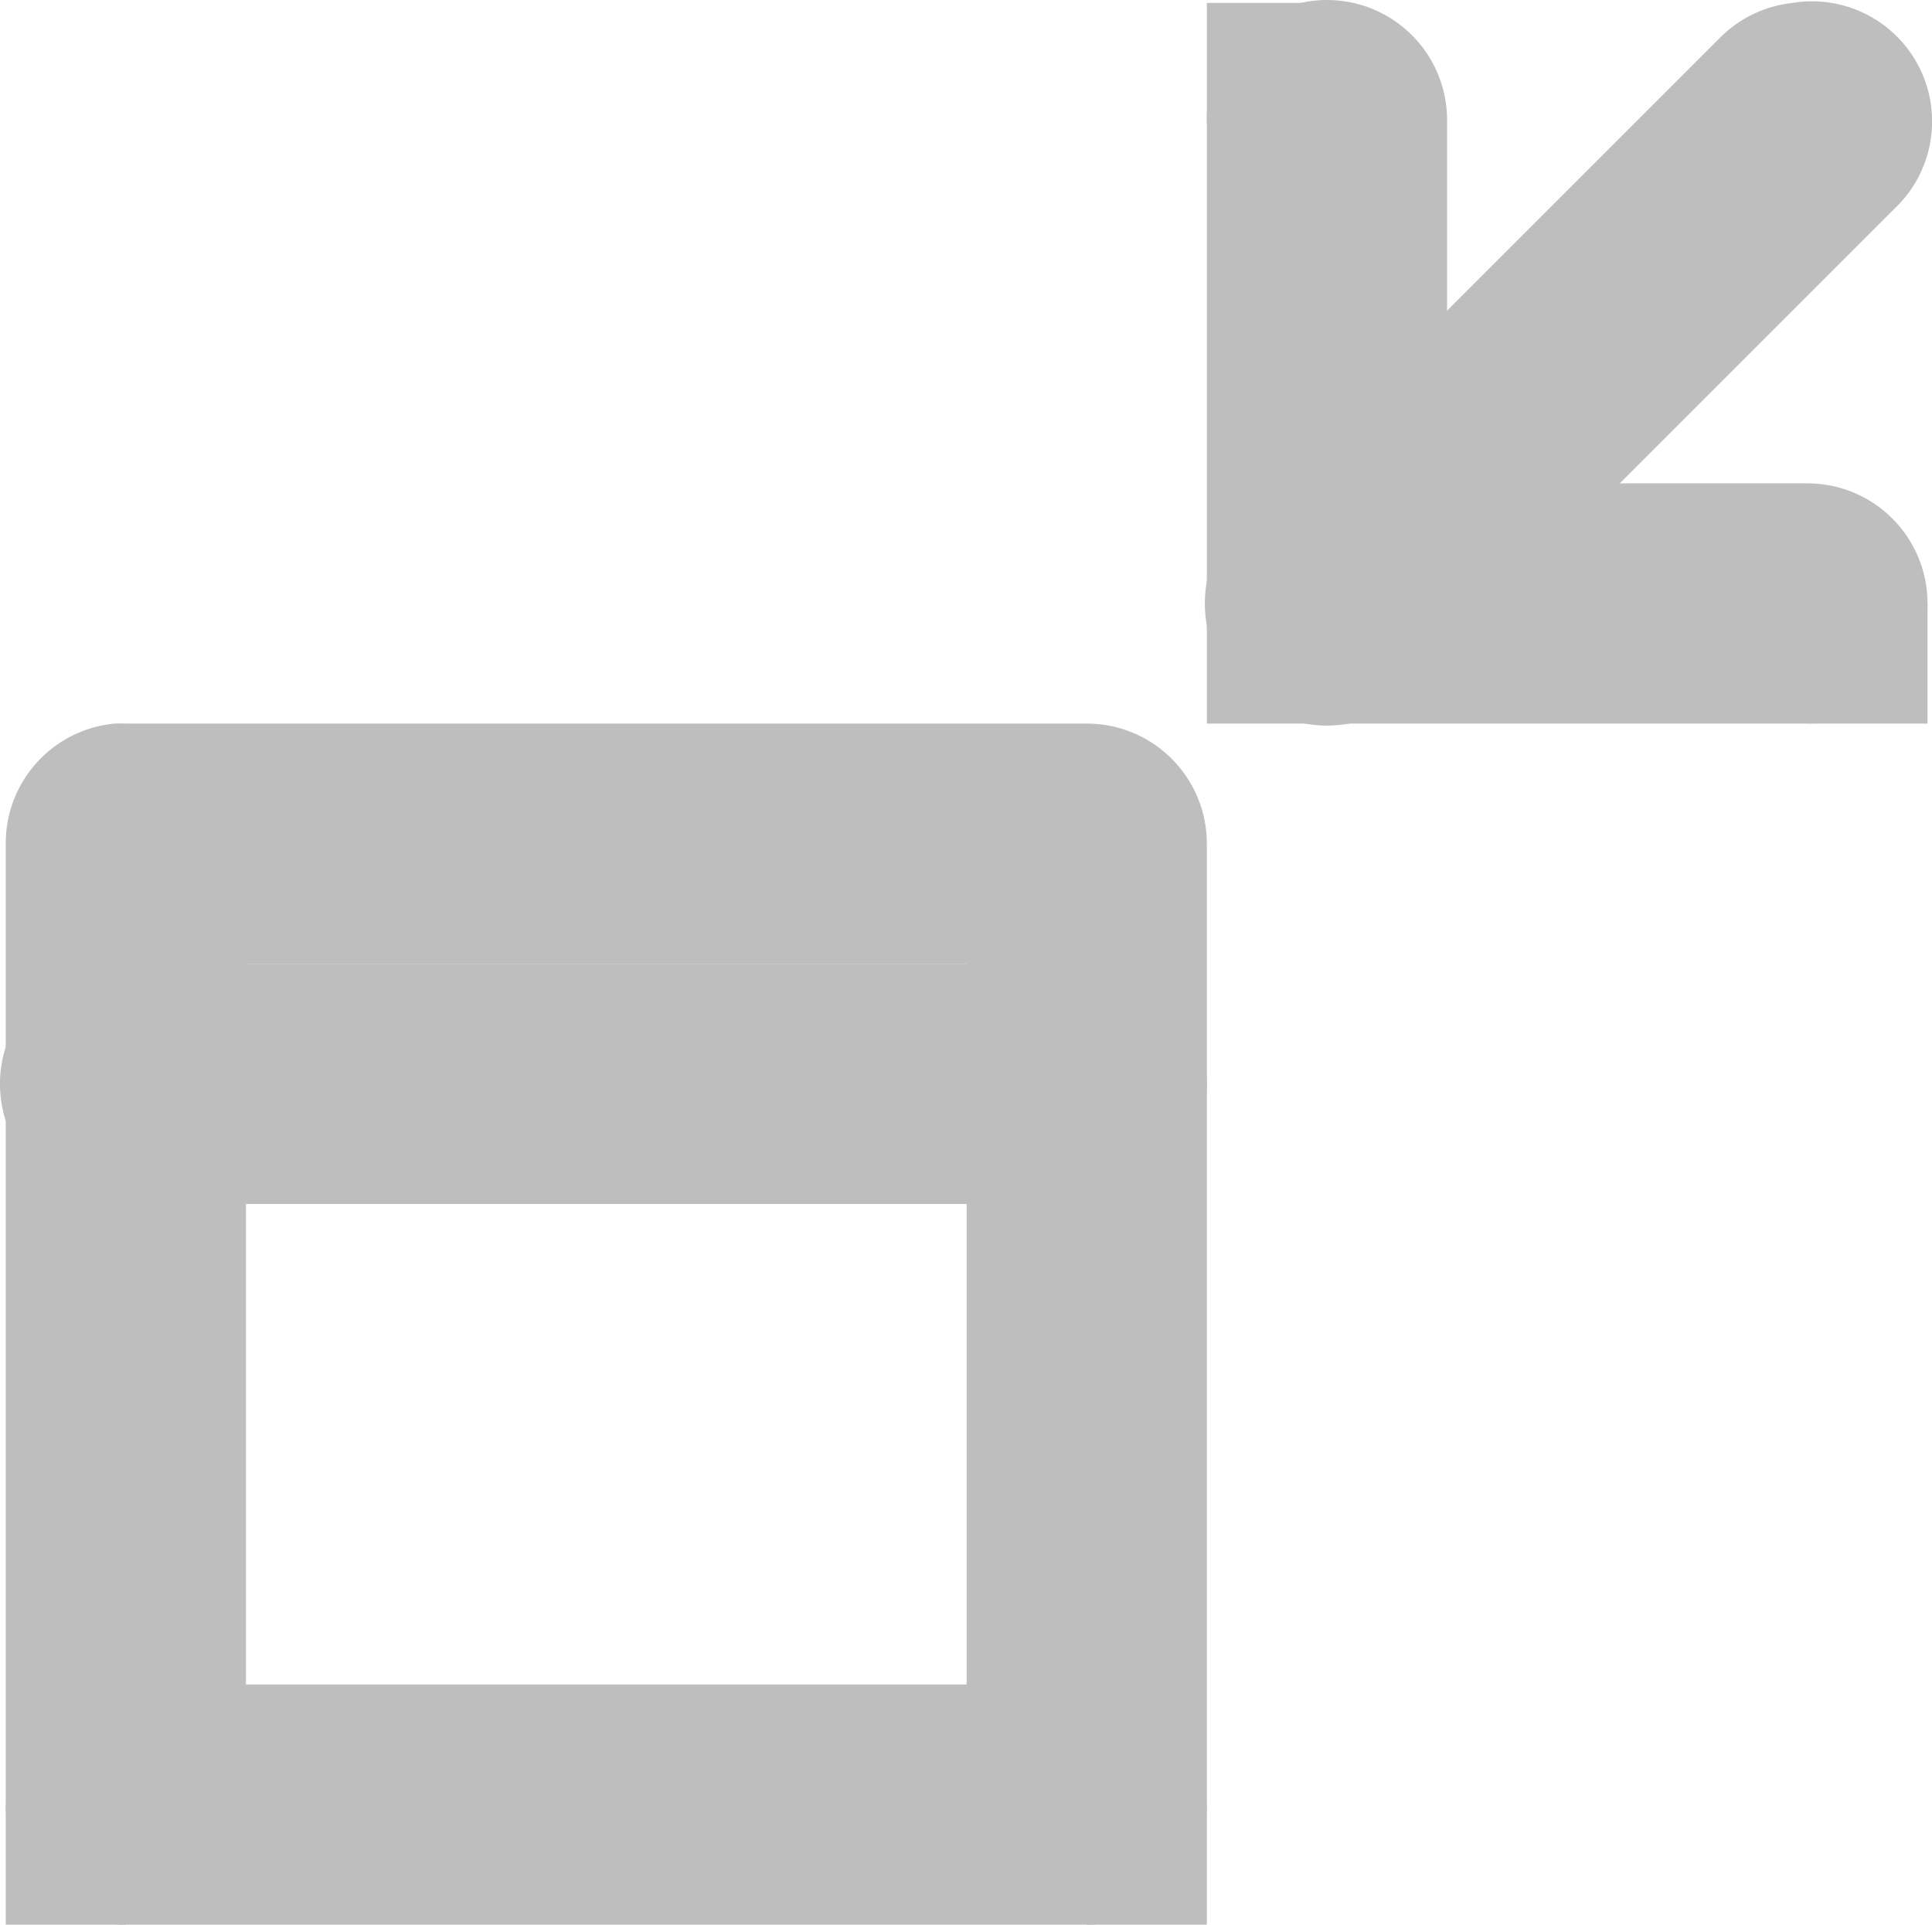
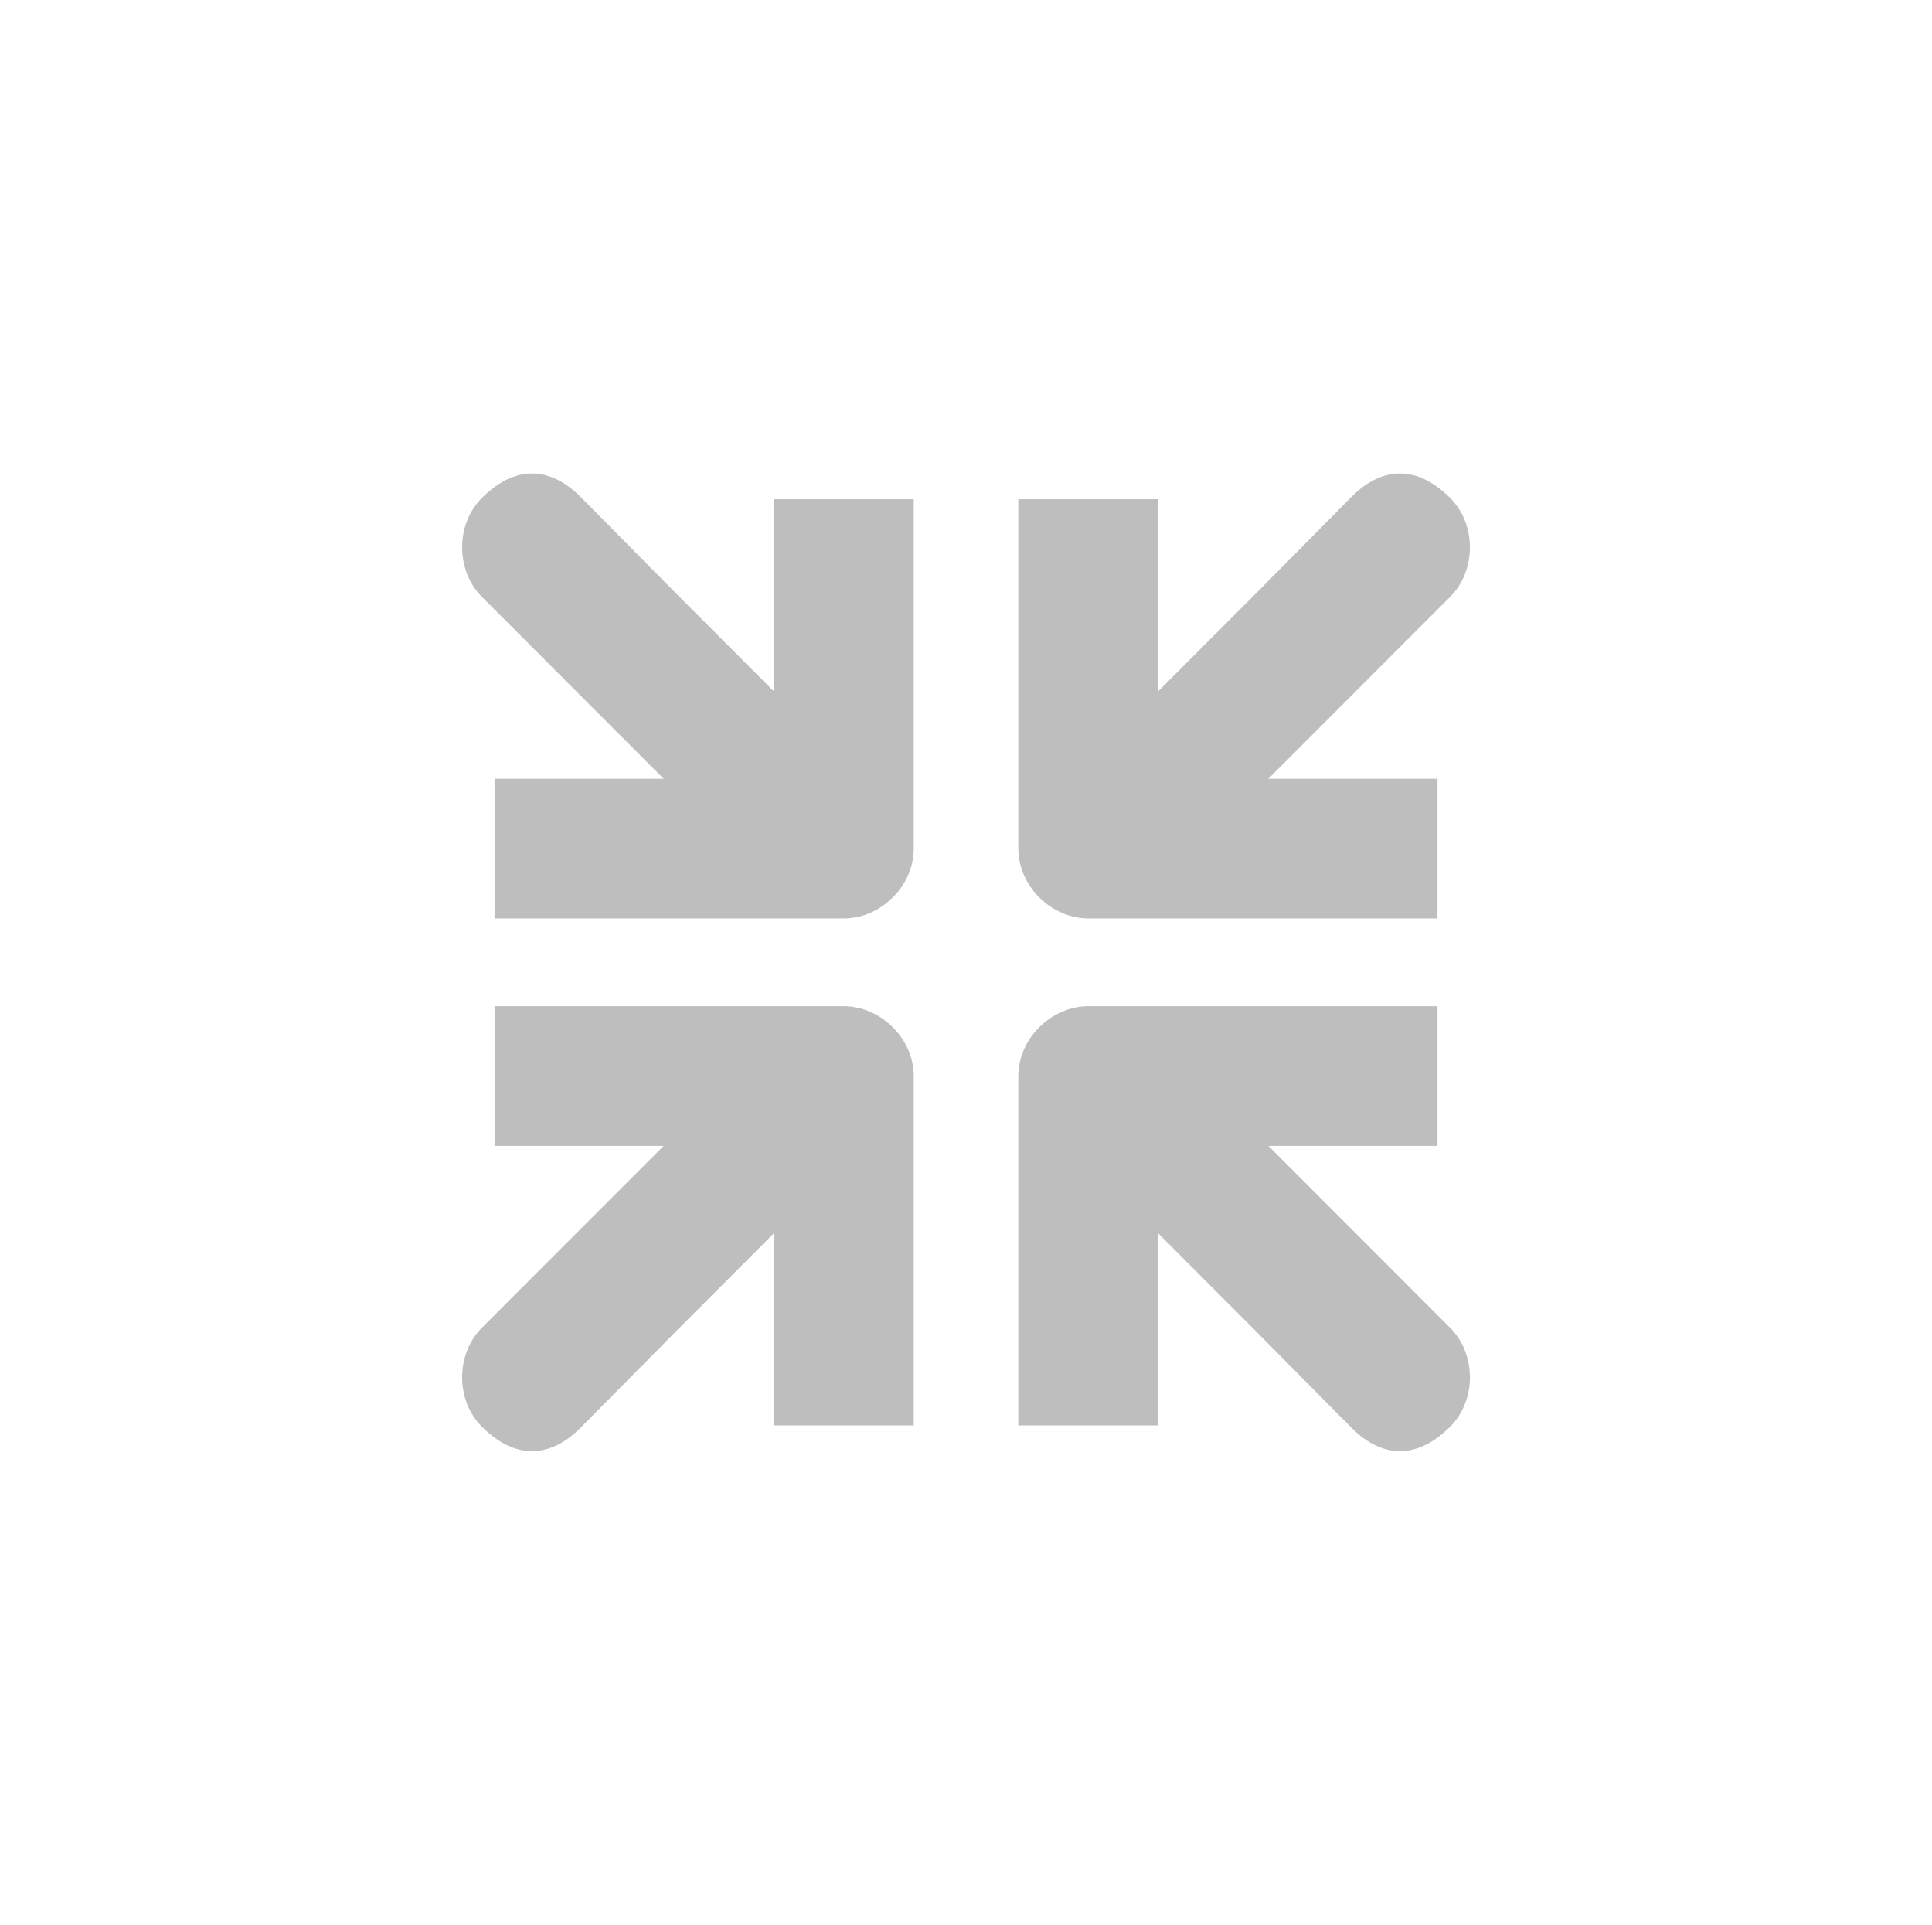
- <svg xmlns="http://www.w3.org/2000/svg" viewBox="0 0 16.085 16.024">
-   <g transform="translate(-60.95223 -646.9757)" style="color:#000">
-     <g style="fill:#bebebe">
-       <path d="M 71.781 647 A 1 1 0 0 0 71 648 l 0 4 a 1 1 0 0 0 1 1 l 4 0 a 1 1 0 1 0 0 -2 l -3 0 0 -3 a 1 1 0 0 0 -1.219 -1 z" />
-       <path d="m 75.875 647 a 1 1 0 0 0 -0.594 0.281 l -4 4 a 1.016 1.016 0 1 0 1.438 1.438 l 4 -4 A 1 1 0 0 0 75.875 647 z" />
+ <svg xmlns="http://www.w3.org/2000/svg" viewBox="0 0 16.085 16.024" id="svg2" version="1.1">
+   <defs id="defs30" />
+   <g id="g7198" transform="matrix(1.039926,0,0,1.039926,-0.1822639,-0.2808155)">
+     <g id="g7162">
+       <path transform="matrix(0.559322,0,0,0.559322,3.568074,3.943824)" d="m 7.013,8.835 0,5 -2,0 0,-3 c 0,-0.541 -0.416,-1 -1,-1 l -3,0 0,-2 5,0 c 0.523,0 1,0.459 1,1 z" style="fill:#bebebe;fill-opacity:1;stroke:none" id="path7159" />
+       <path id="path7143" style="fill:#bebebe;fill-opacity:1;stroke:none" d="m 4.033,11.692 c 0.297,0.297 0.581,0.221 0.791,0.008 L 5.615,10.901 6.801,9.714 6.01,8.923 4.033,10.901 c -0.207,0.207 -0.214,0.577 0,0.791 z" />
    </g>
-     <rect width="1" x="71" y="652" height="1" style="fill:#bebebe" />
-     <g style="fill:#bebebe">
-       <path d="M 61.906 653 A 1 1 0 0 0 61 654 l 0 8 a 1 1 0 0 0 1 1 l 8 0 a 1 1 0 0 0 1 -1 l 0 -8 a 1 1 0 0 0 -1 -1 l -8 0 a 1 1 0 0 0 -0.094 0 z M 63 655 l 6 0 0 6 -6 0 0 -6 z" />
-       <path d="M 61.906 655 A 1 1 0 1 0 62 657 l 8 0 a 1 1 0 1 0 0 -2 l -8 0 a 1 1 0 0 0 -0.094 0 z" style="fill-rule:evenodd" />
-       <rect width="1" x="76" y="652" height="1" />
-       <rect width="1" x="71" y="647" height="1" />
-       <rect width="1" x="70" y="662" height="1" />
-       <rect width="1" x="61" y="662" height="1" />
+     <g transform="matrix(-1,0,0,1,15.81826,0)" id="g7166">
+       <path id="path7168" style="fill:#bebebe;fill-opacity:1;stroke:none" d="m 7.013,8.835 0,5 -2,0 0,-3 c 0,-0.541 -0.416,-1 -1,-1 l -3,0 0,-2 5,0 c 0.523,0 1,0.459 1,1 z" transform="matrix(0.559322,0,0,0.559322,3.568074,3.943824)" />
+       <path d="m 4.033,11.692 c 0.297,0.297 0.581,0.221 0.791,0.008 L 5.615,10.901 6.801,9.714 6.01,8.923 4.033,10.901 c -0.207,0.207 -0.214,0.577 0,0.791 z" style="fill:#bebebe;fill-opacity:1;stroke:none" id="path7170" />
+     </g>
+     <g transform="matrix(1,0,0,-1,0,15.94914)" id="g7172">
+       <path id="path7174" style="fill:#bebebe;fill-opacity:1;stroke:none" d="m 7.013,8.835 0,5 -2,0 0,-3 c 0,-0.541 -0.416,-1 -1,-1 l -3,0 0,-2 5,0 c 0.523,0 1,0.459 1,1 z" transform="matrix(0.559322,0,0,0.559322,3.568074,3.943824)" />
+       <path d="m 4.033,11.692 c 0.297,0.297 0.581,0.221 0.791,0.008 L 5.615,10.901 6.801,9.714 6.01,8.923 4.033,10.901 c -0.207,0.207 -0.214,0.577 0,0.791 z" style="fill:#bebebe;fill-opacity:1;stroke:none" id="path7176" />
+     </g>
+     <g id="g7178" transform="matrix(-1,0,0,-1,15.81826,15.94914)">
+       <path transform="matrix(0.559322,0,0,0.559322,3.568074,3.943824)" d="m 7.013,8.835 0,5 -2,0 0,-3 c 0,-0.541 -0.416,-1 -1,-1 l -3,0 0,-2 5,0 c 0.523,0 1,0.459 1,1 z" style="fill:#bebebe;fill-opacity:1;stroke:none" id="path7180" />
+       <path id="path7182" style="fill:#bebebe;fill-opacity:1;stroke:none" d="m 4.033,11.692 c 0.297,0.297 0.581,0.221 0.791,0.008 L 5.615,10.901 6.801,9.714 6.01,8.923 4.033,10.901 c -0.207,0.207 -0.214,0.577 0,0.791 z" />
    </g>
  </g>
</svg>
